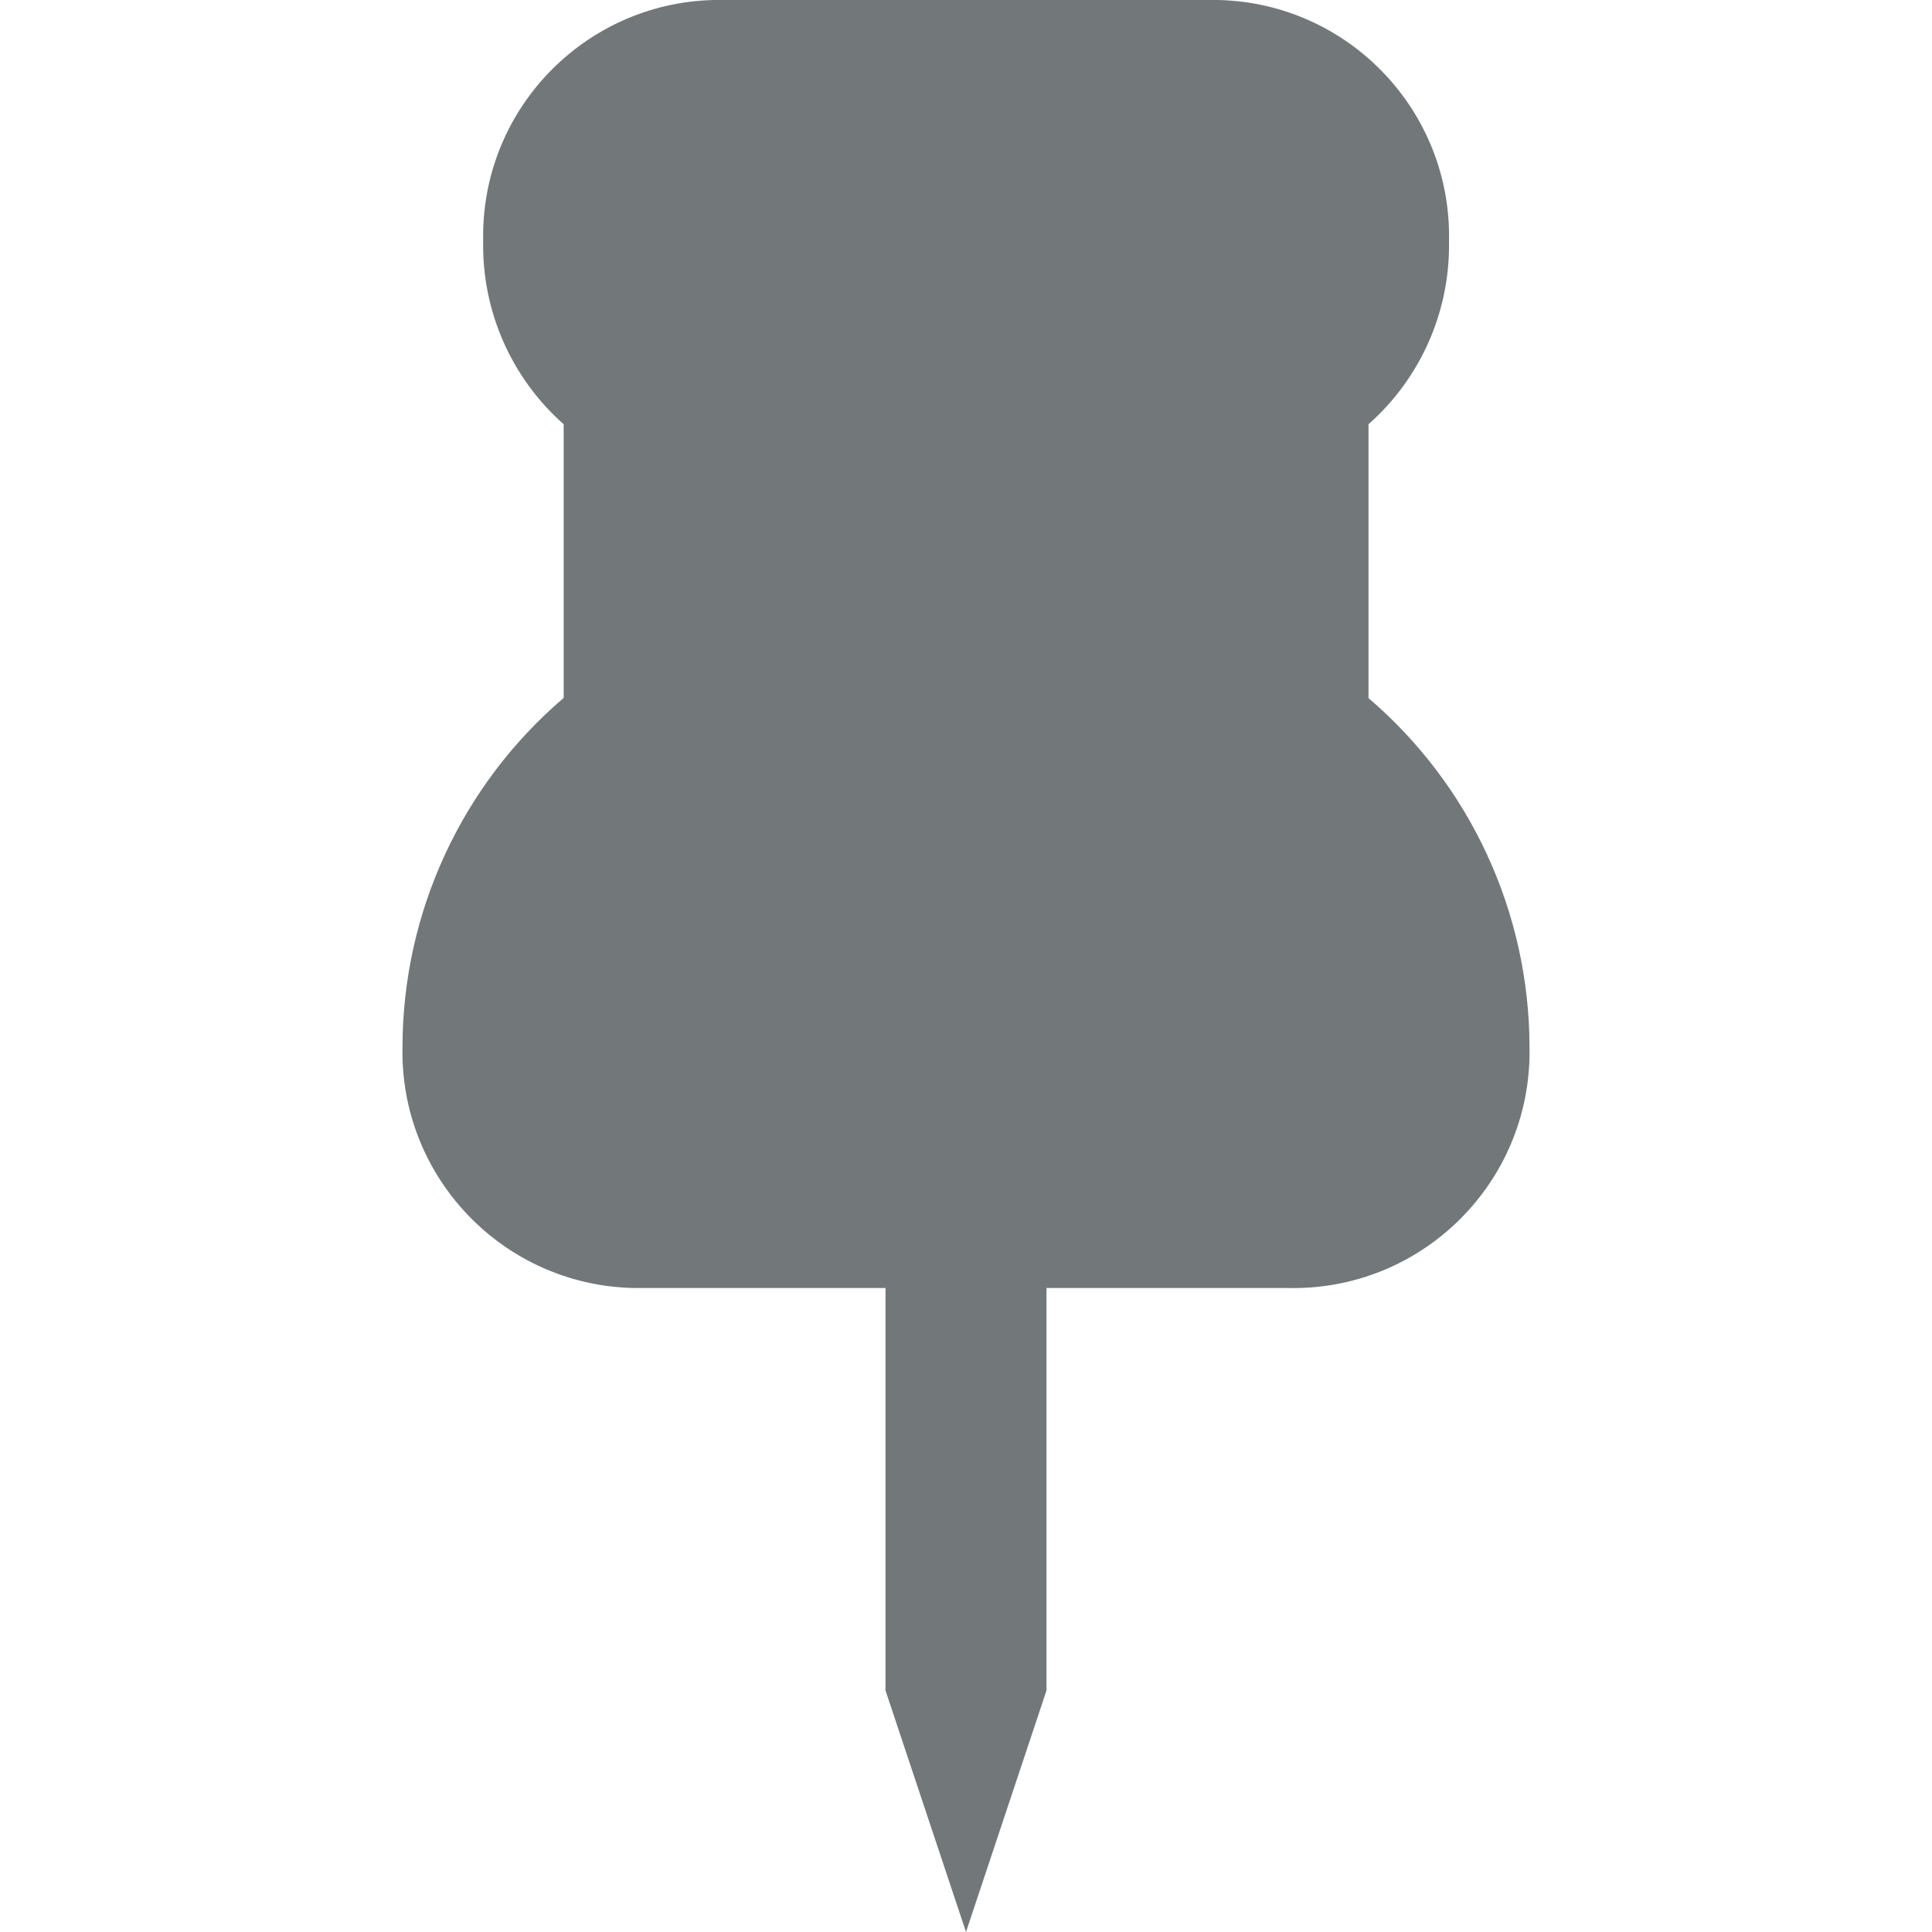
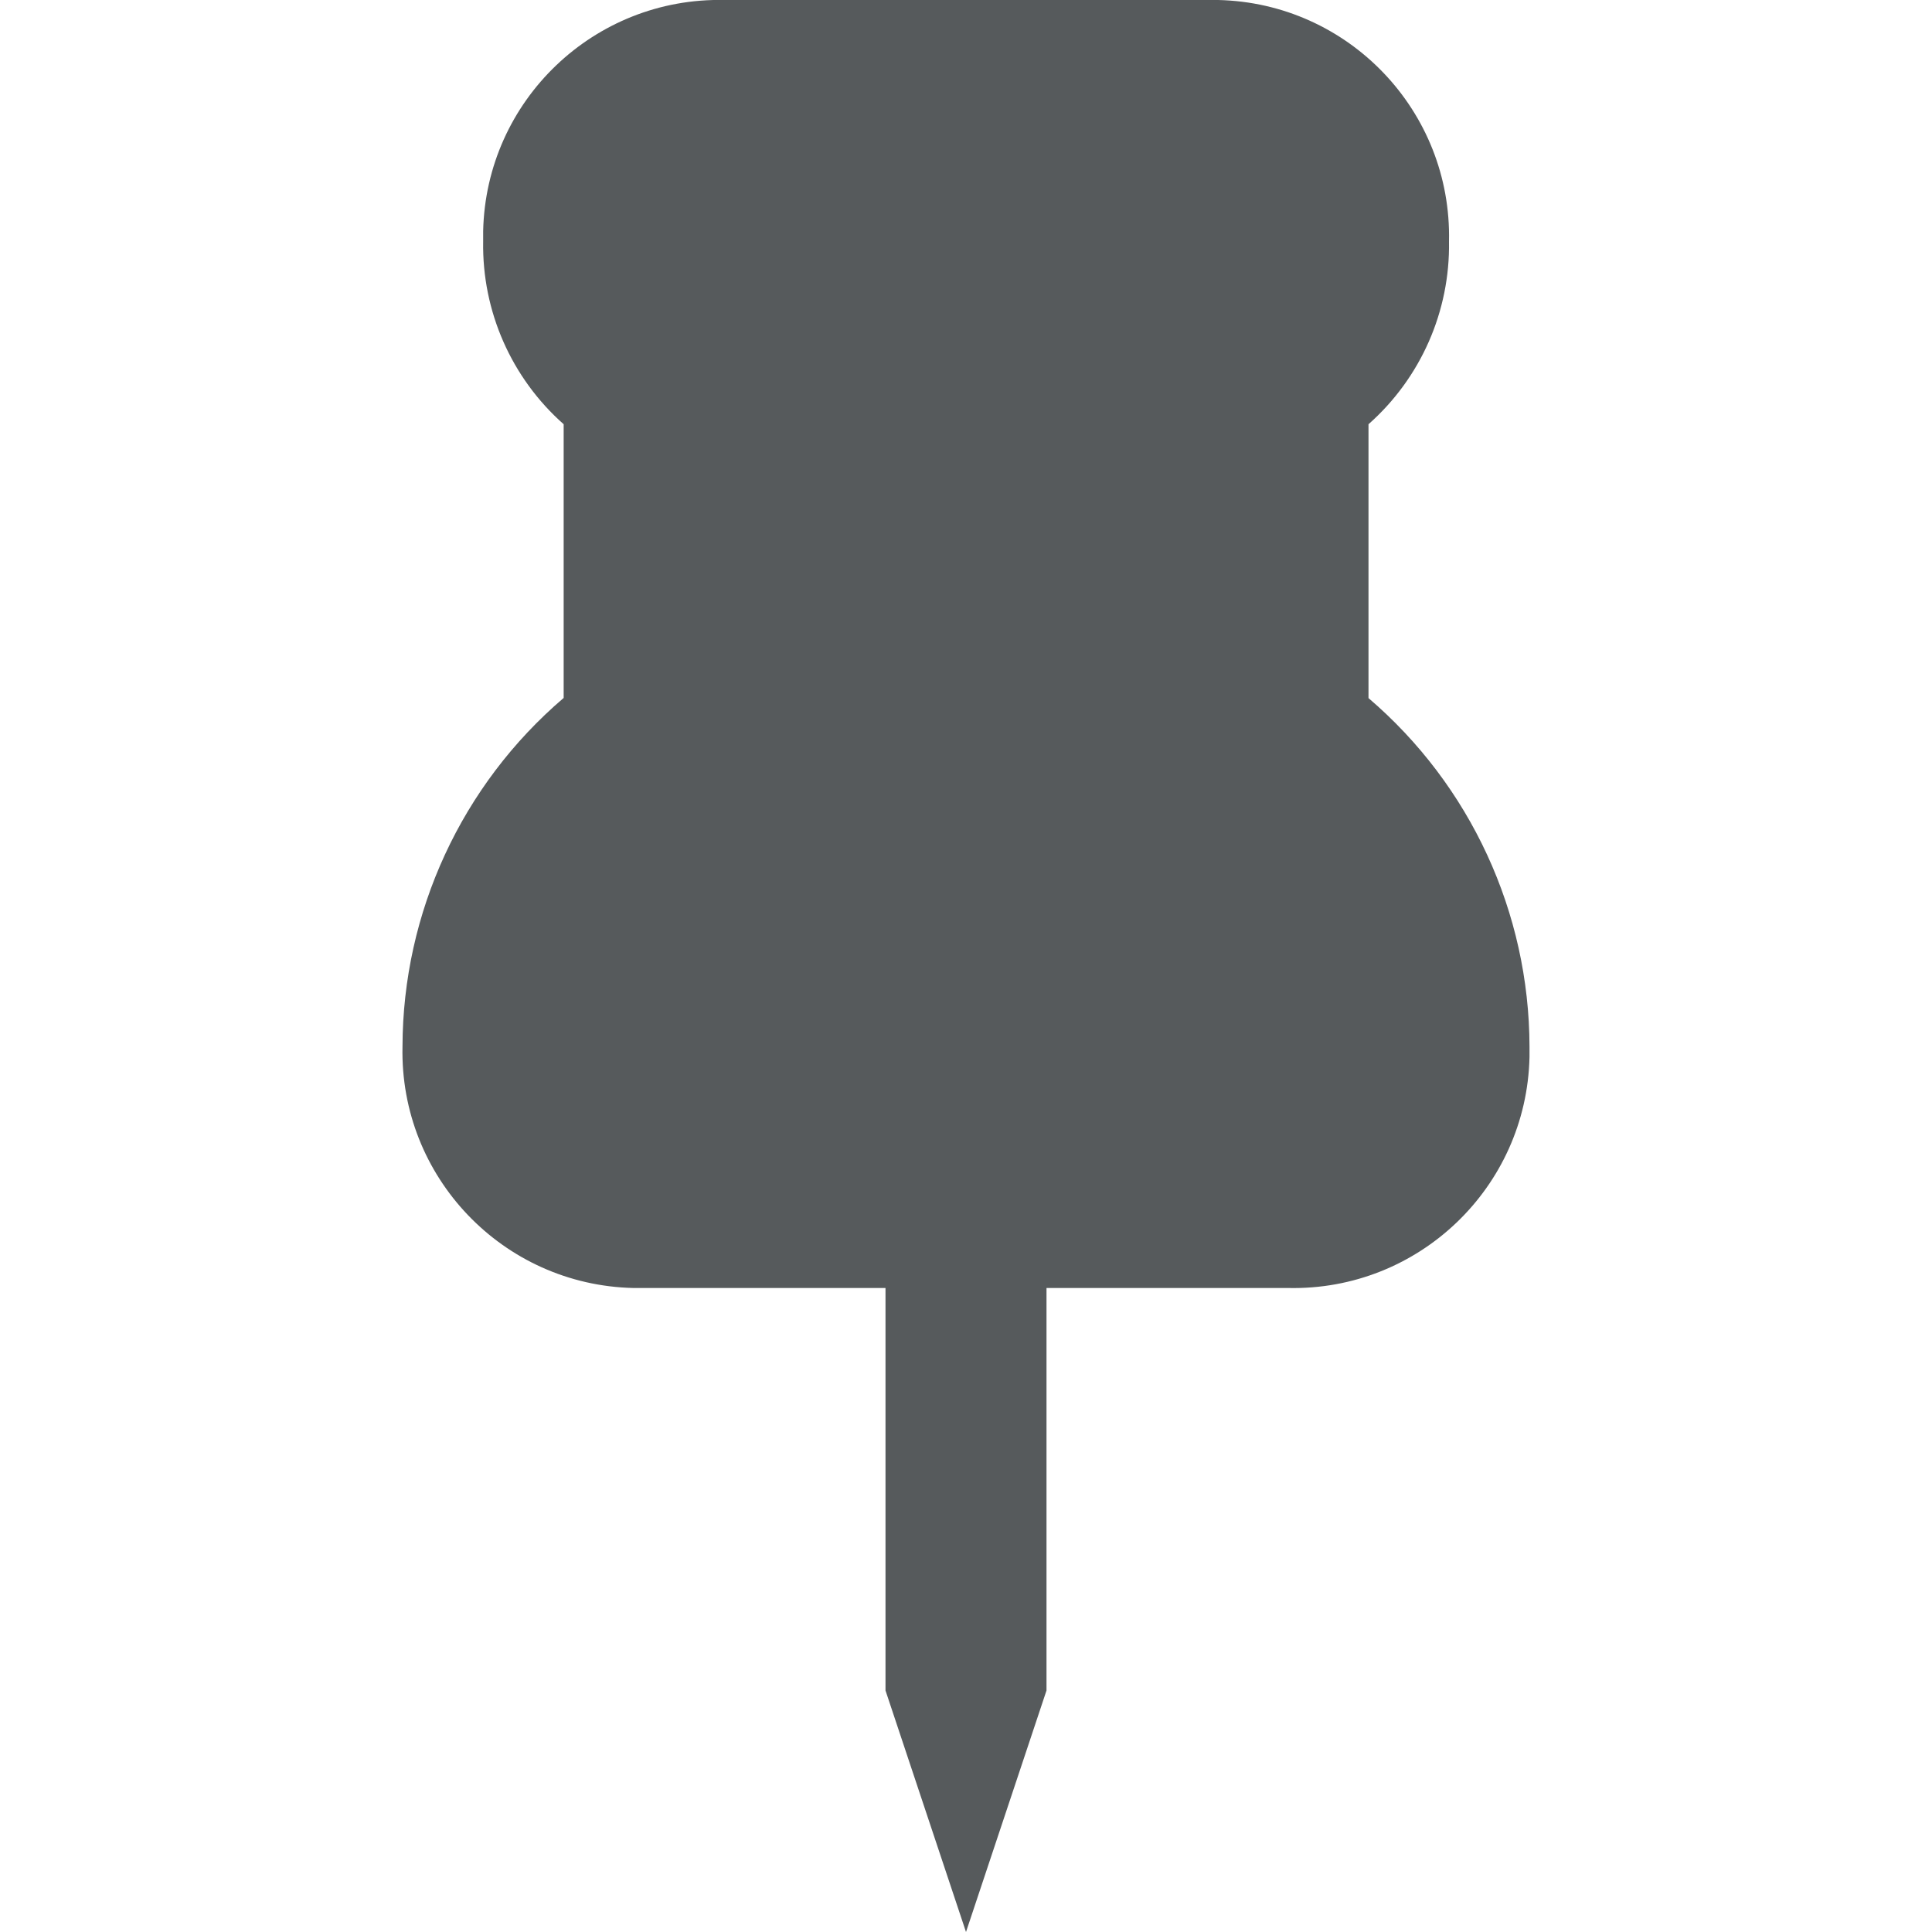
<svg xmlns="http://www.w3.org/2000/svg" width="24" height="24" viewBox="0 0 24 24">
-   <path fill="#72777a" d="M17 8.67v-3.4A2.964 2.964 0 0 0 18 3a2.935 2.935 0 0 0-2.868-3h-6.13a2.935 2.935 0 0 0-3 2.87V3a2.964 2.964 0 0 0 1 2.27v3.4A5.712 5.712 0 0 0 5 13a2.935 2.935 0 0 0 2.868 3H11v5l1 3 1-3v-5h3a2.935 2.935 0 0 0 3-2.868v-.13a5.712 5.712 0 0 0-2-4.33z" />
+   <path fill="#565a5c" d="M17 8.67v-3.4A2.964 2.964 0 0 0 18 3a2.935 2.935 0 0 0-2.868-3h-6.13a2.935 2.935 0 0 0-3 2.87V3a2.964 2.964 0 0 0 1 2.27v3.4A5.712 5.712 0 0 0 5 13a2.935 2.935 0 0 0 2.868 3H11v5l1 3 1-3v-5h3a2.935 2.935 0 0 0 3-2.868v-.13a5.712 5.712 0 0 0-2-4.33z" />
</svg>
